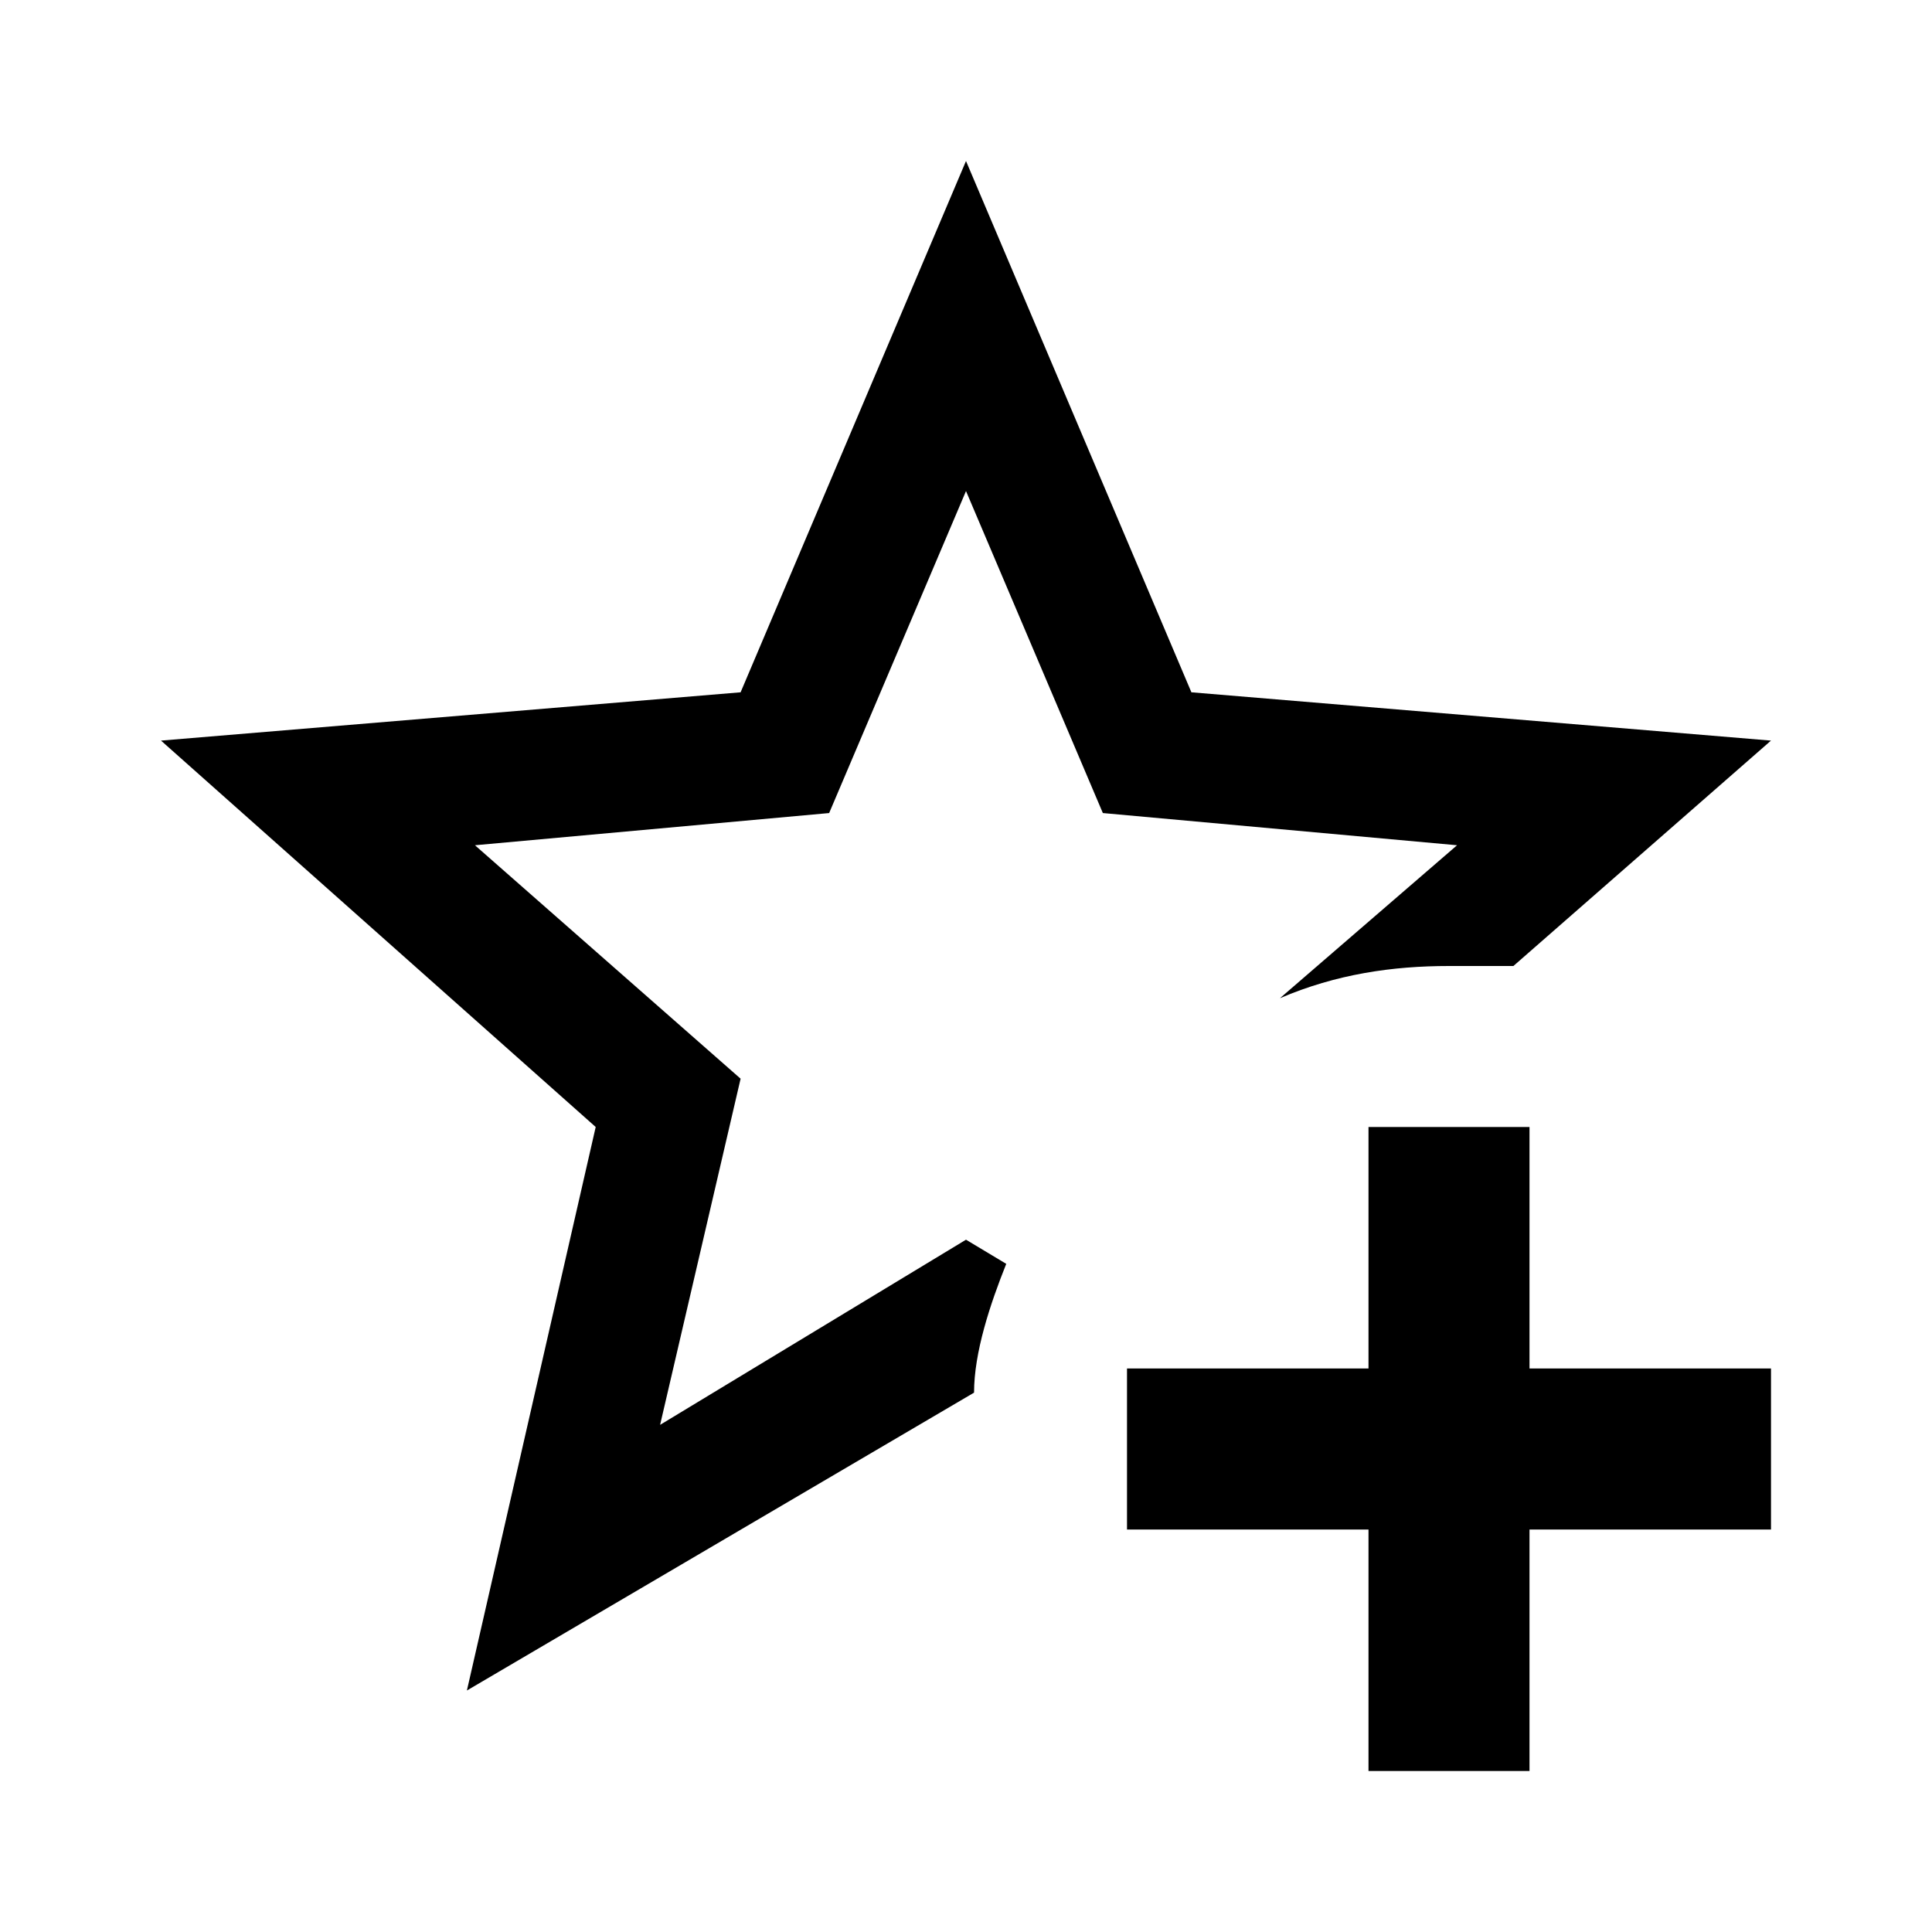
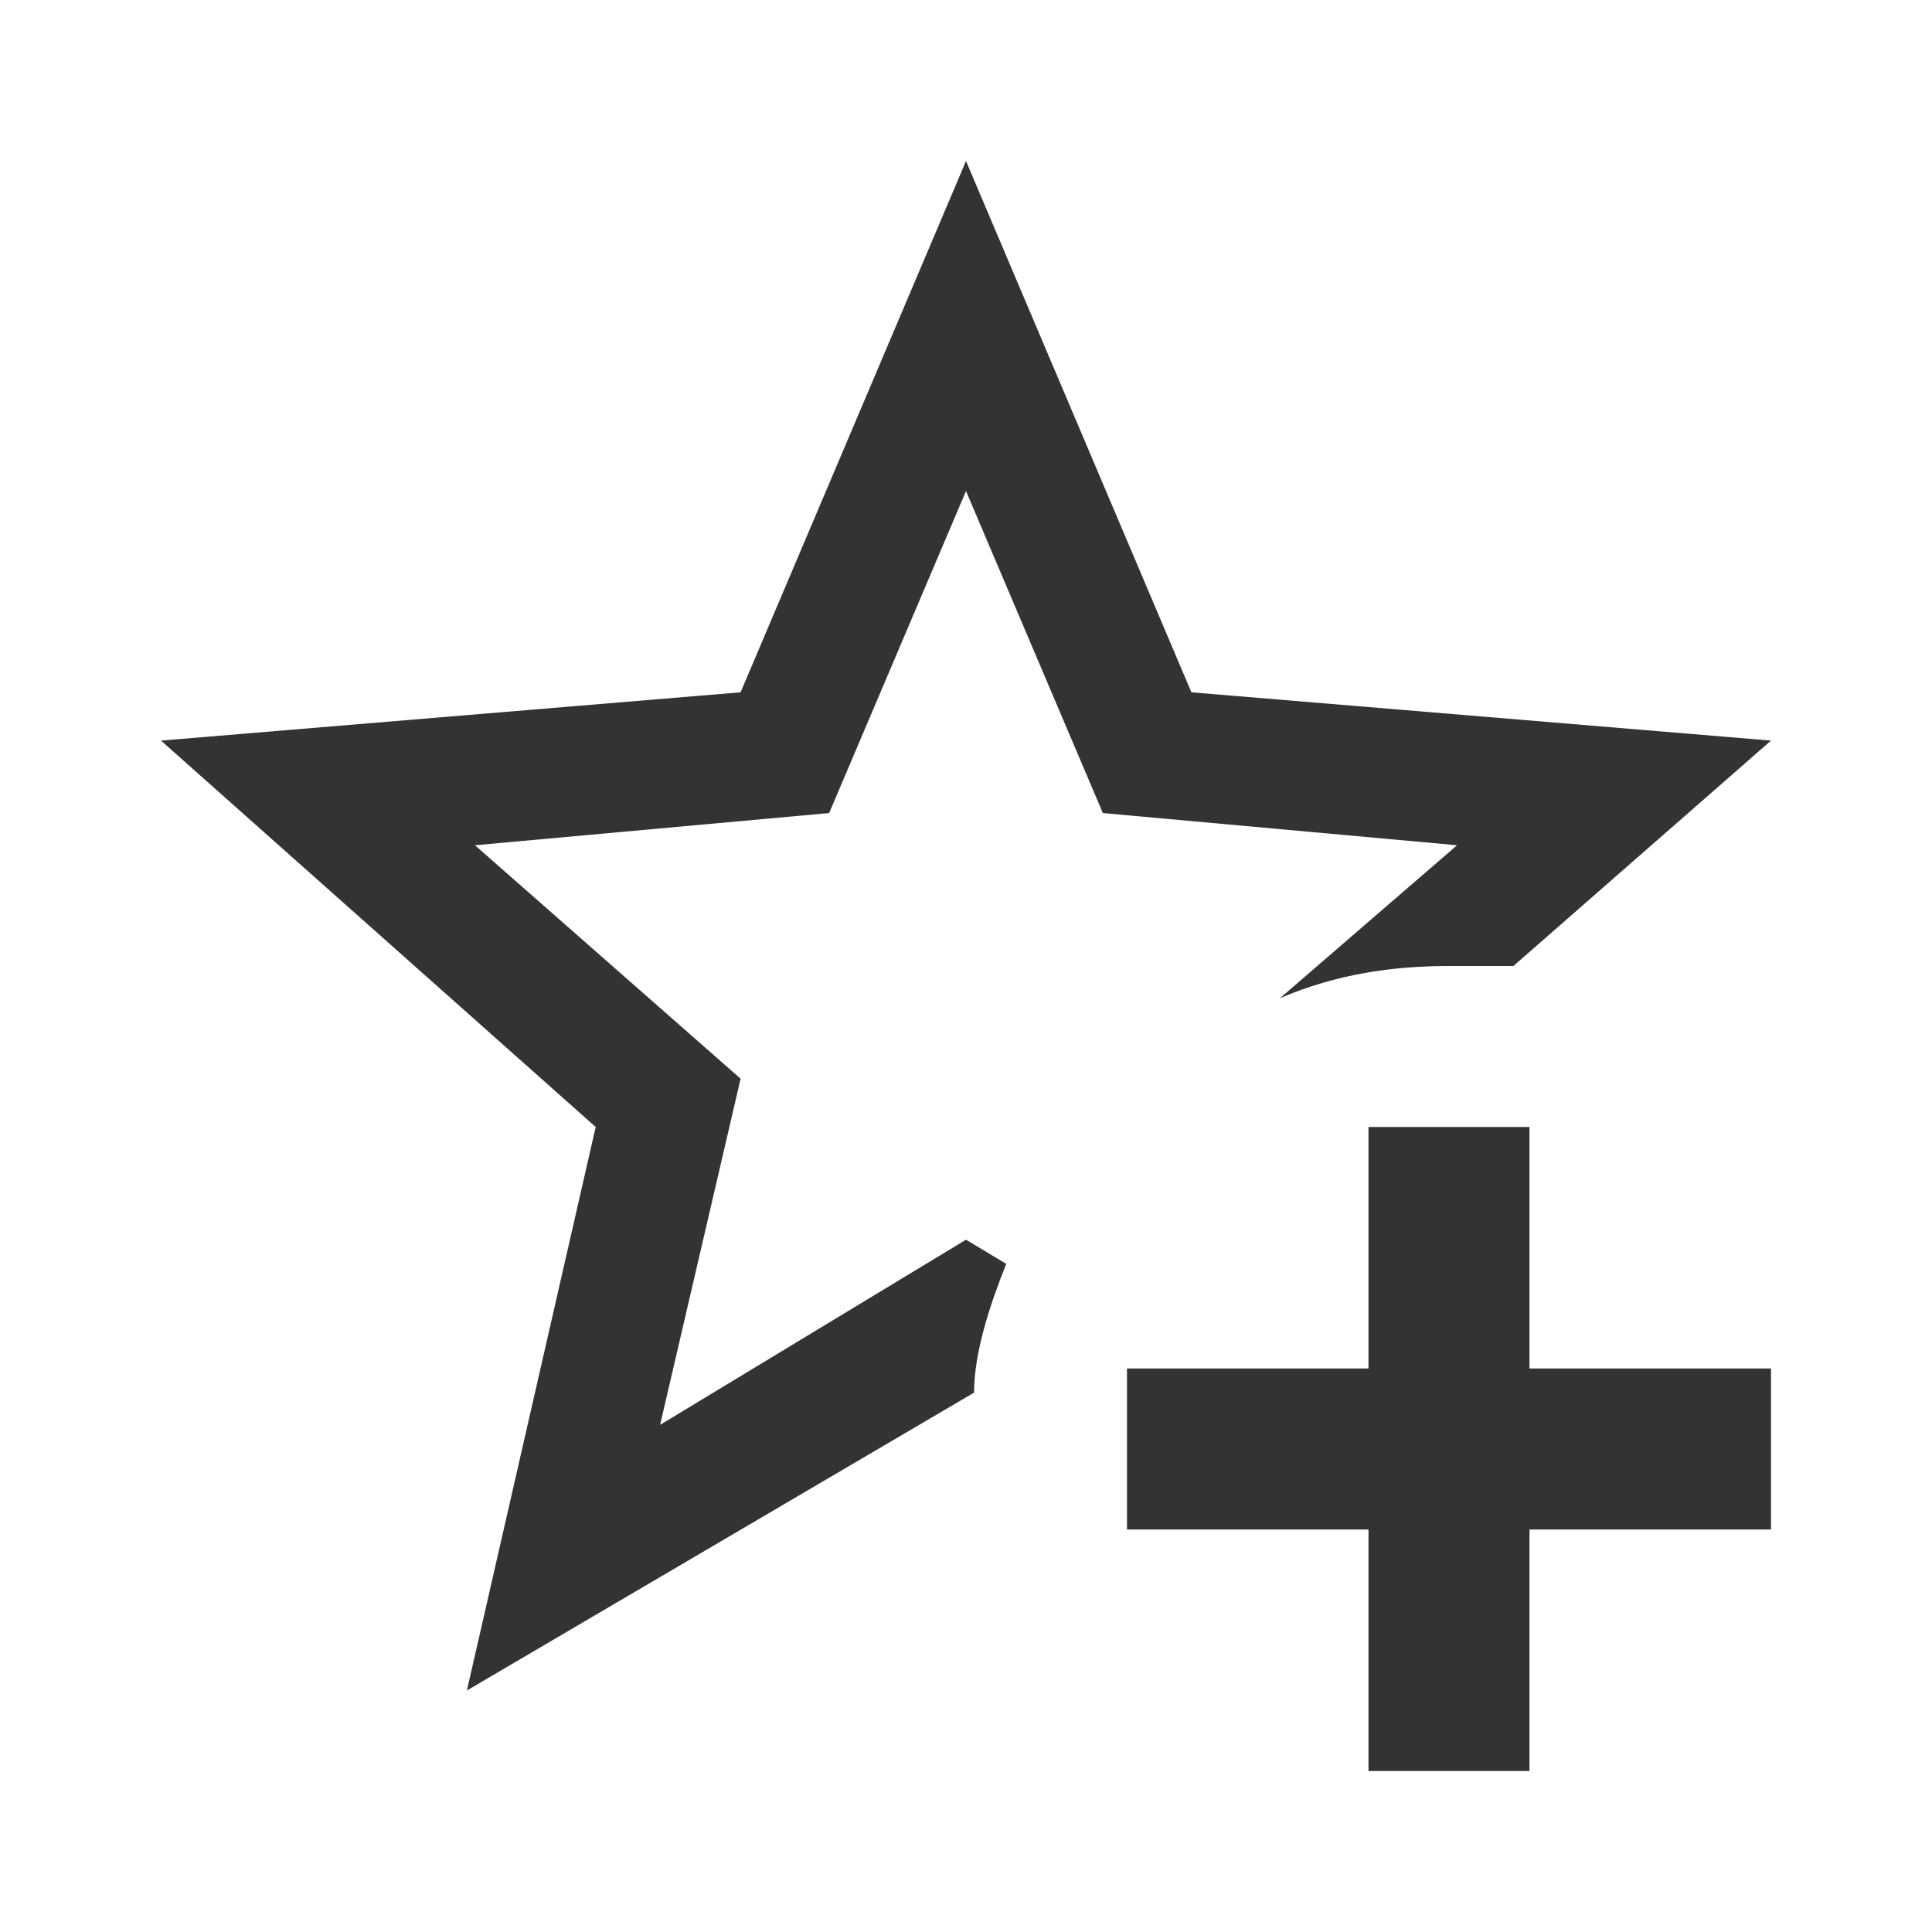
<svg xmlns="http://www.w3.org/2000/svg" viewBox="0 0 24 24">
-   <path d="M5.8 21L7.4 14L2 9.2L9.2 8.6L12 2L14.8 8.6L22 9.2L18.8 12H18C17.3 12 16.6 12.1 15.9 12.4L18.1 10.5L13.7 10.1L12 6.1L10.3 10.1L5.9 10.5L9.2 13.4L8.2 17.7L12 15.4L12.5 15.7C12.3 16.2 12.1 16.8 12.1 17.3L5.8 21M17 14V17H14V19H17V22H19V19H22V17H19V14H17Z" />
+   <path d="M5.8 21L7.4 14L2 9.2L9.2 8.6L12 2L14.8 8.6L22 9.2L18.8 12H18C17.3 12 16.6 12.1 15.9 12.4L18.1 10.5L13.7 10.1L12 6.1L10.3 10.1L5.9 10.5L9.2 13.4L8.2 17.7L12 15.4L12.5 15.7C12.3 16.2 12.1 16.8 12.1 17.3L5.8 21M17 14V17H14V19H17V22H19V19H22V17H19V14H17Z" fill="#333333" />
</svg>
